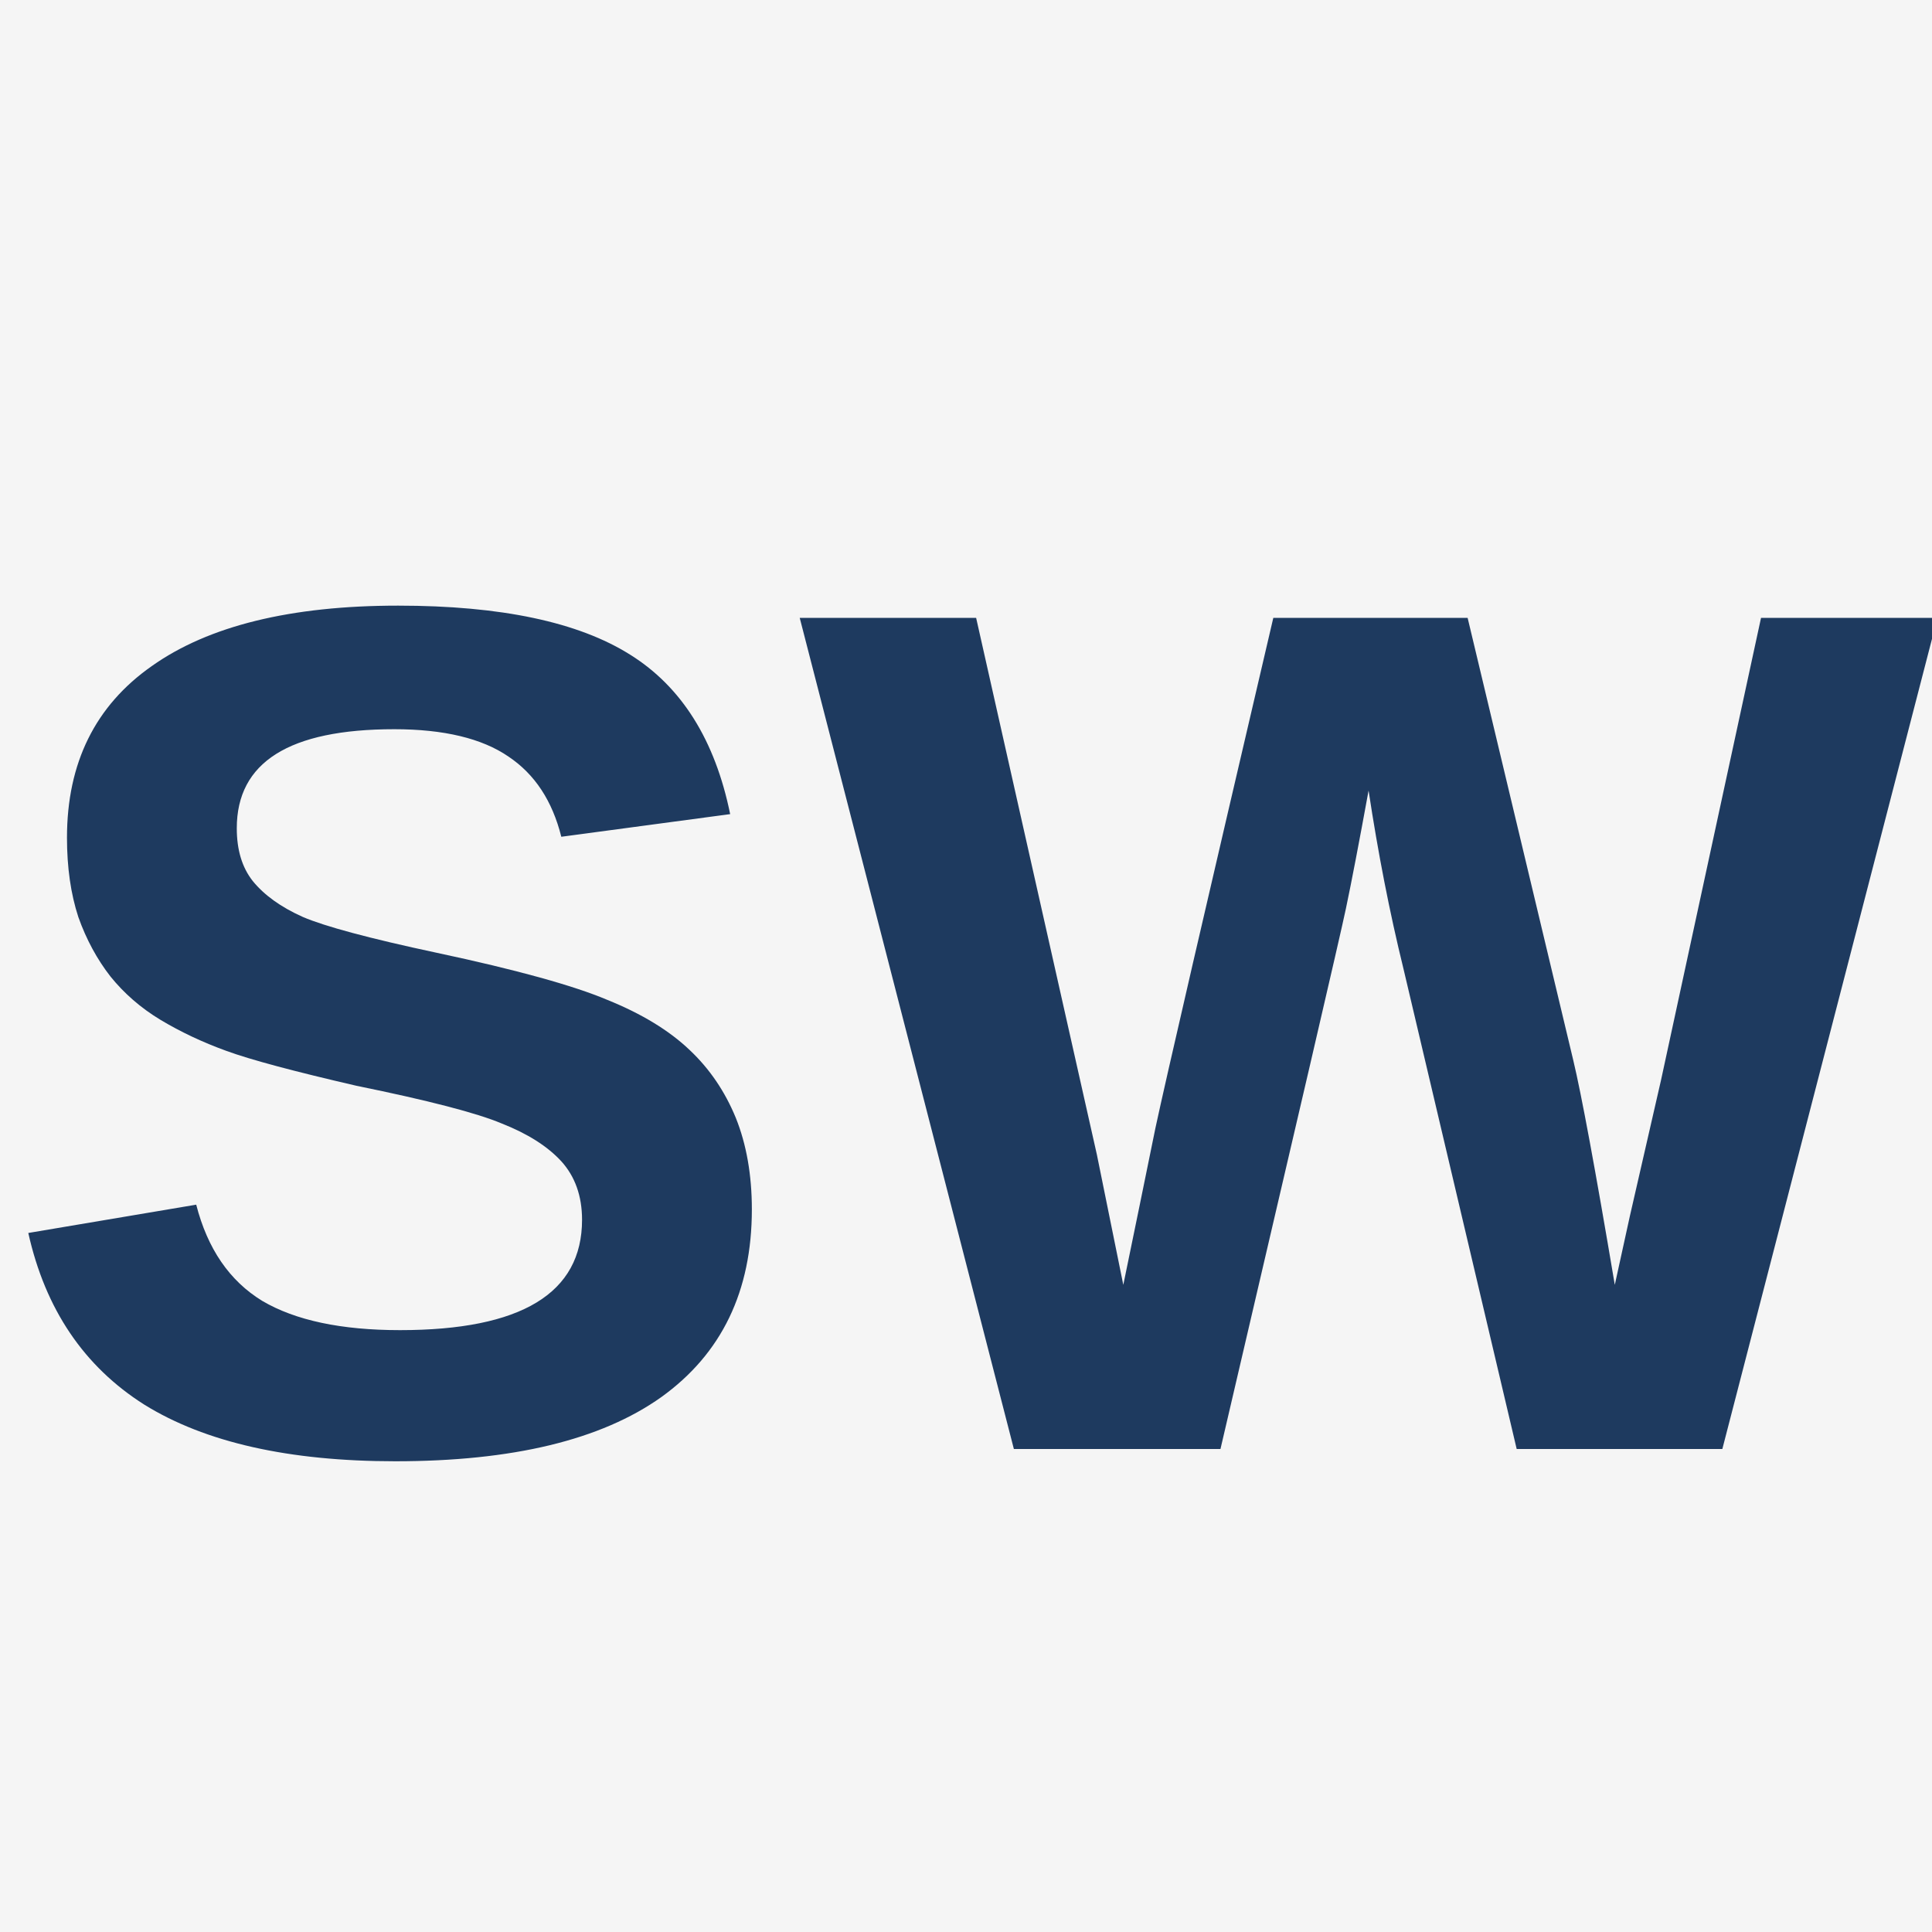
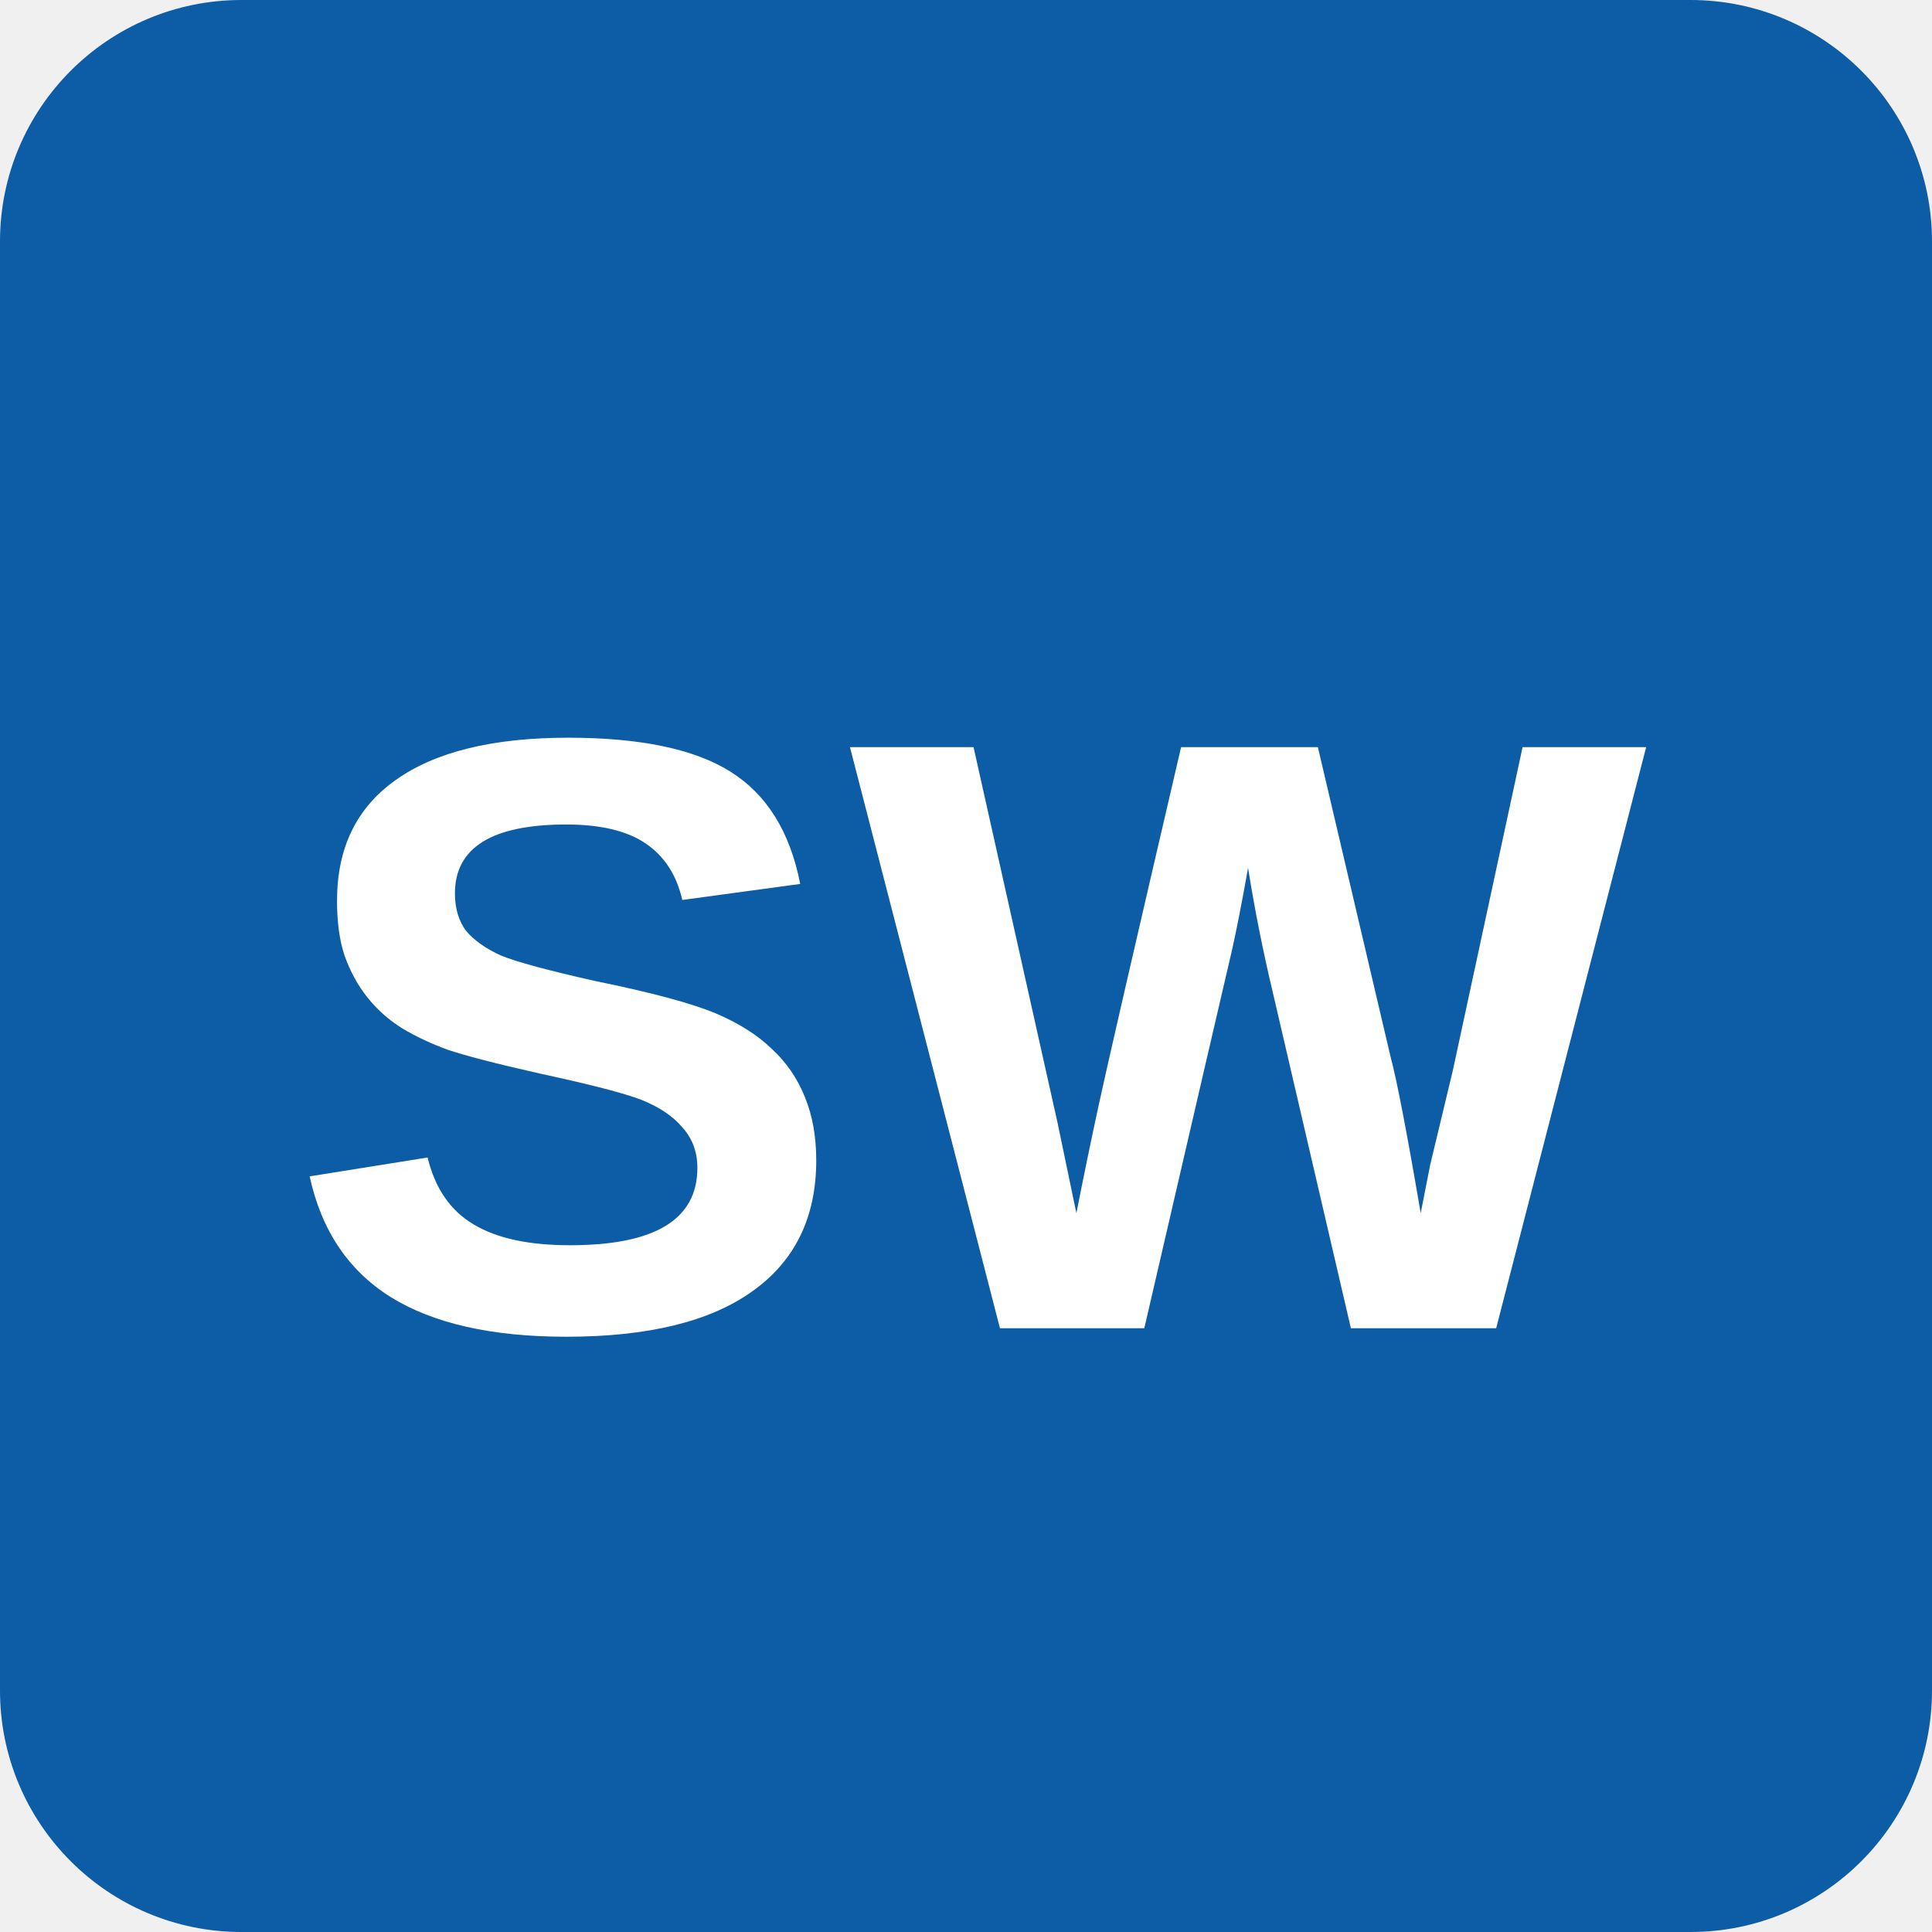
<svg xmlns="http://www.w3.org/2000/svg" width="32" height="32" viewBox="0 0 32 32">
-   <rect width="32" height="32" fill="#F5F5F5" />
-   <text x="16" y="24" font-family="Arial, sans-serif" font-size="20" font-weight="bold" text-anchor="middle" fill="#1e3a5f">SW</text>
+   <rect width="32" height="32" rx="4" fill="#0d5ca6" />
+   <text x="16" y="22" font-family="Arial, sans-serif" font-size="14" font-weight="bold" text-anchor="middle" fill="white">SW</text>
</svg>
